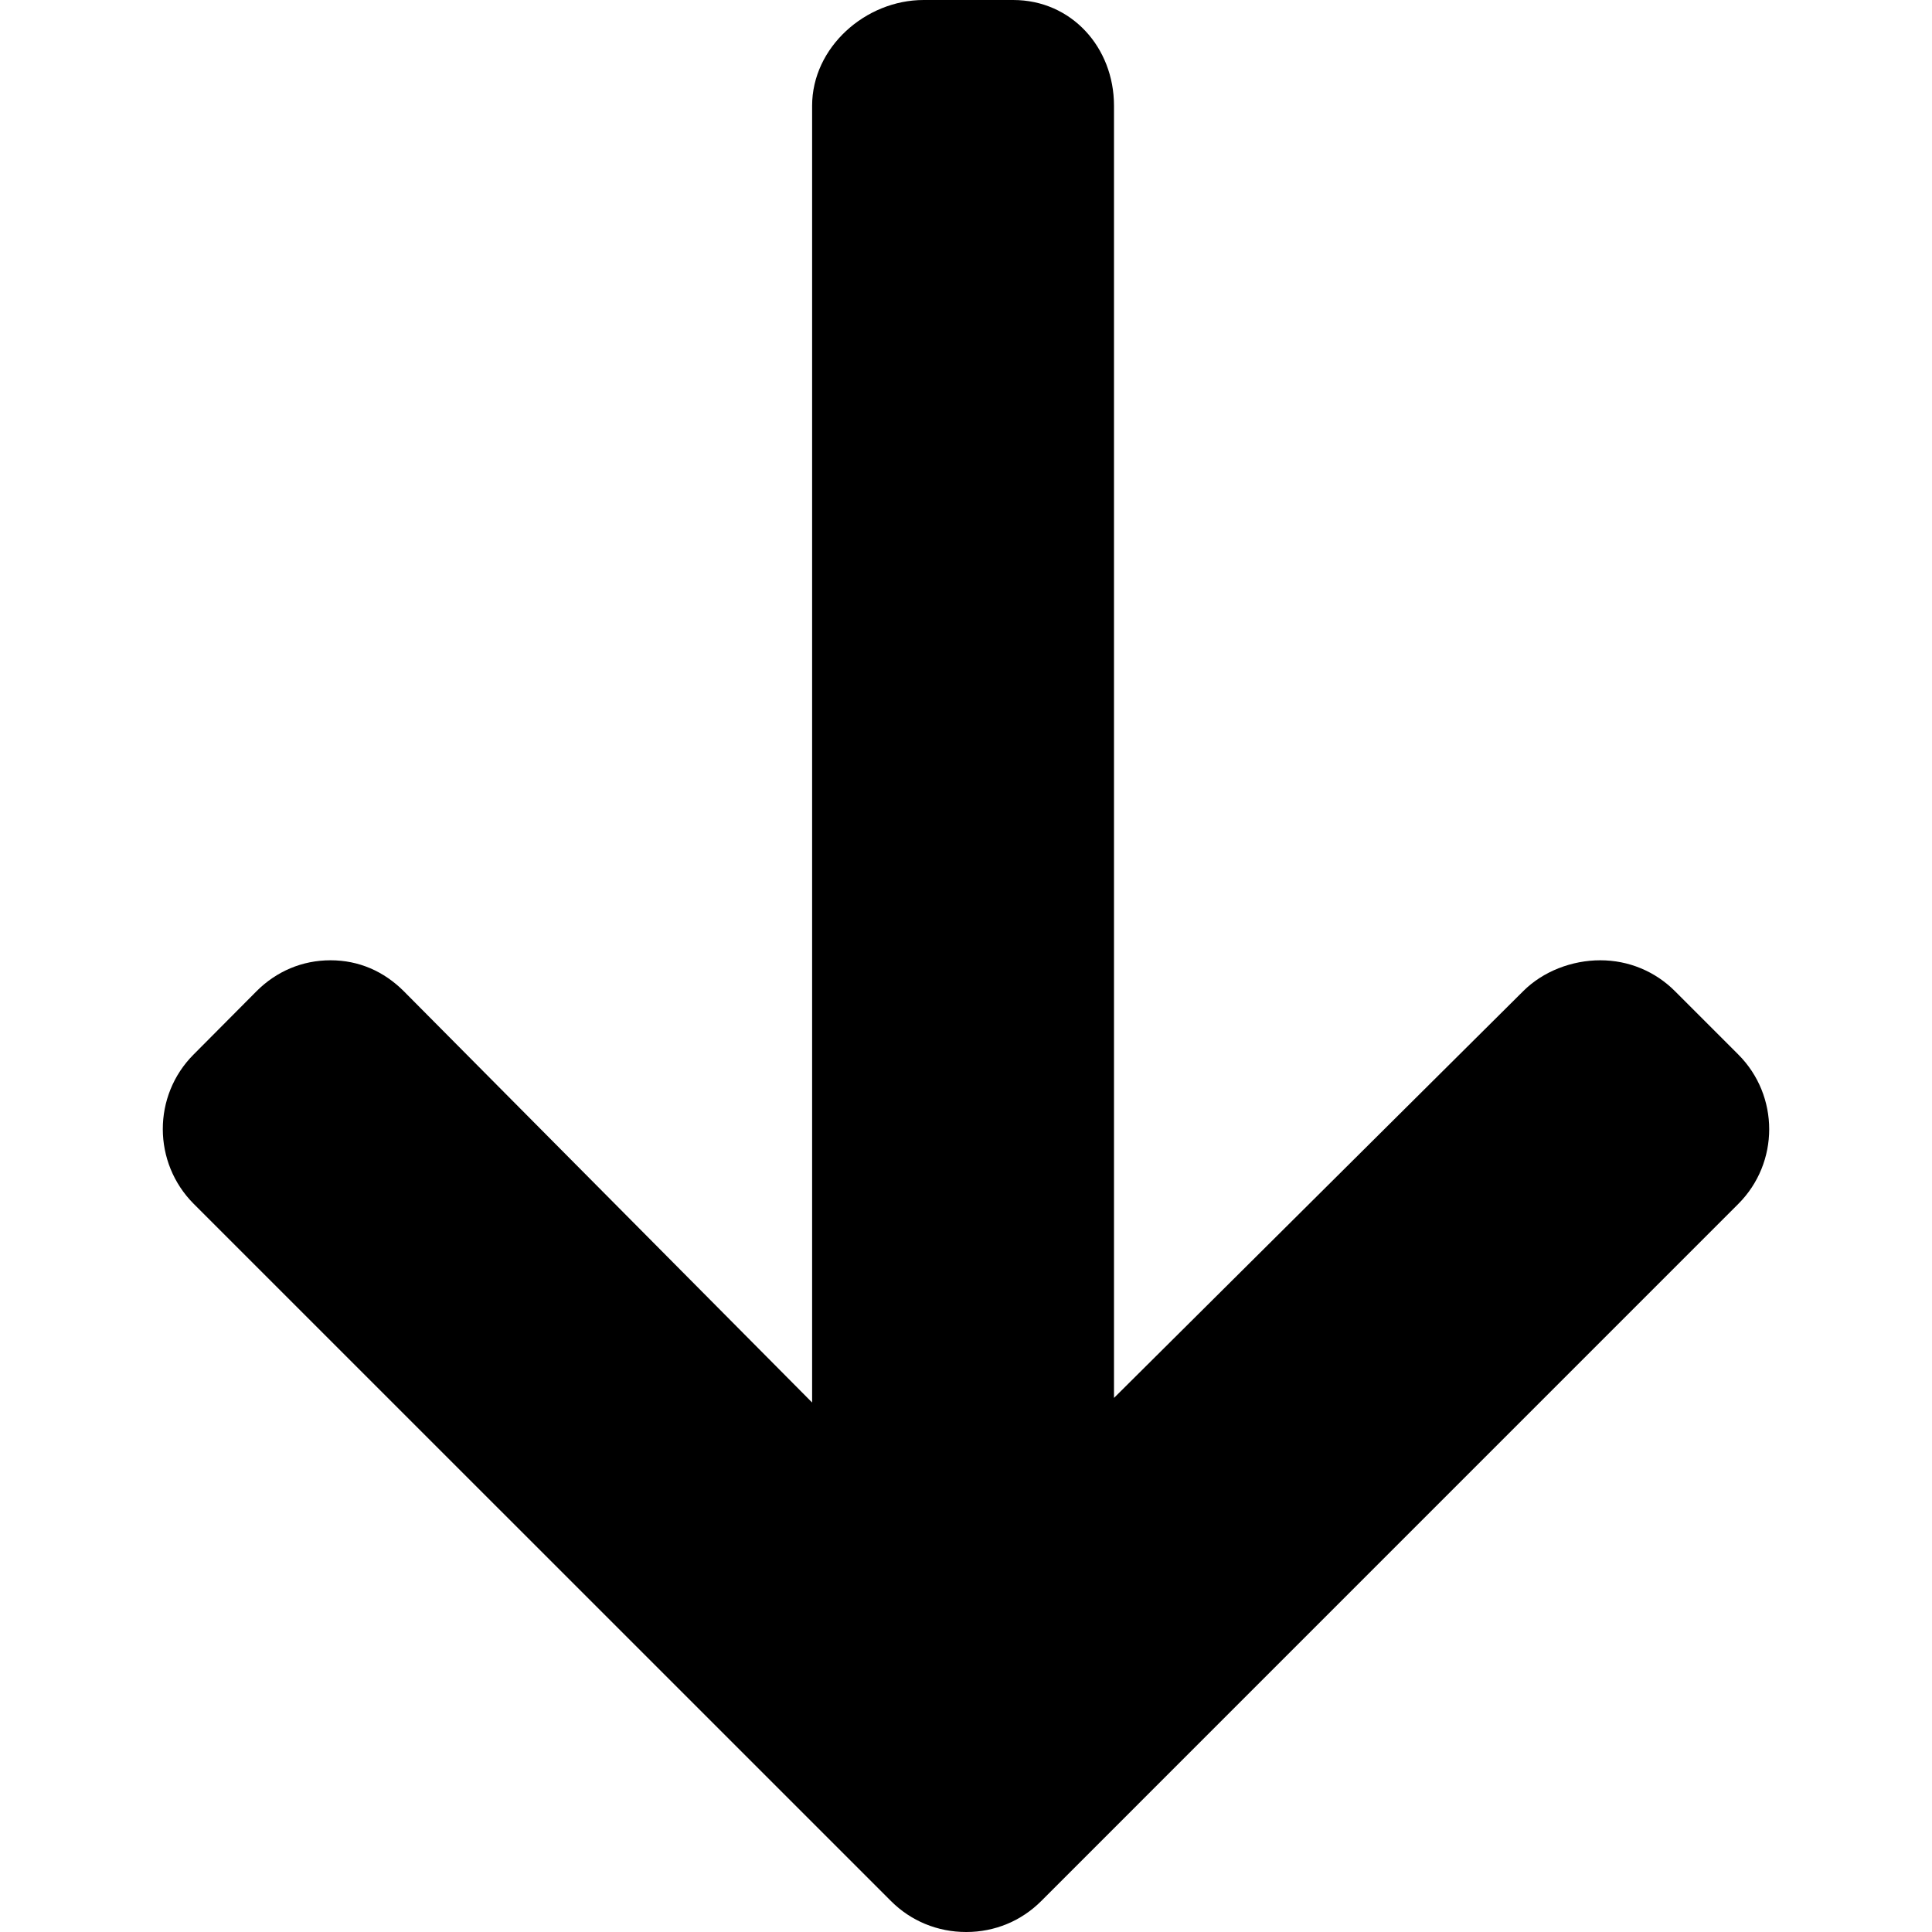
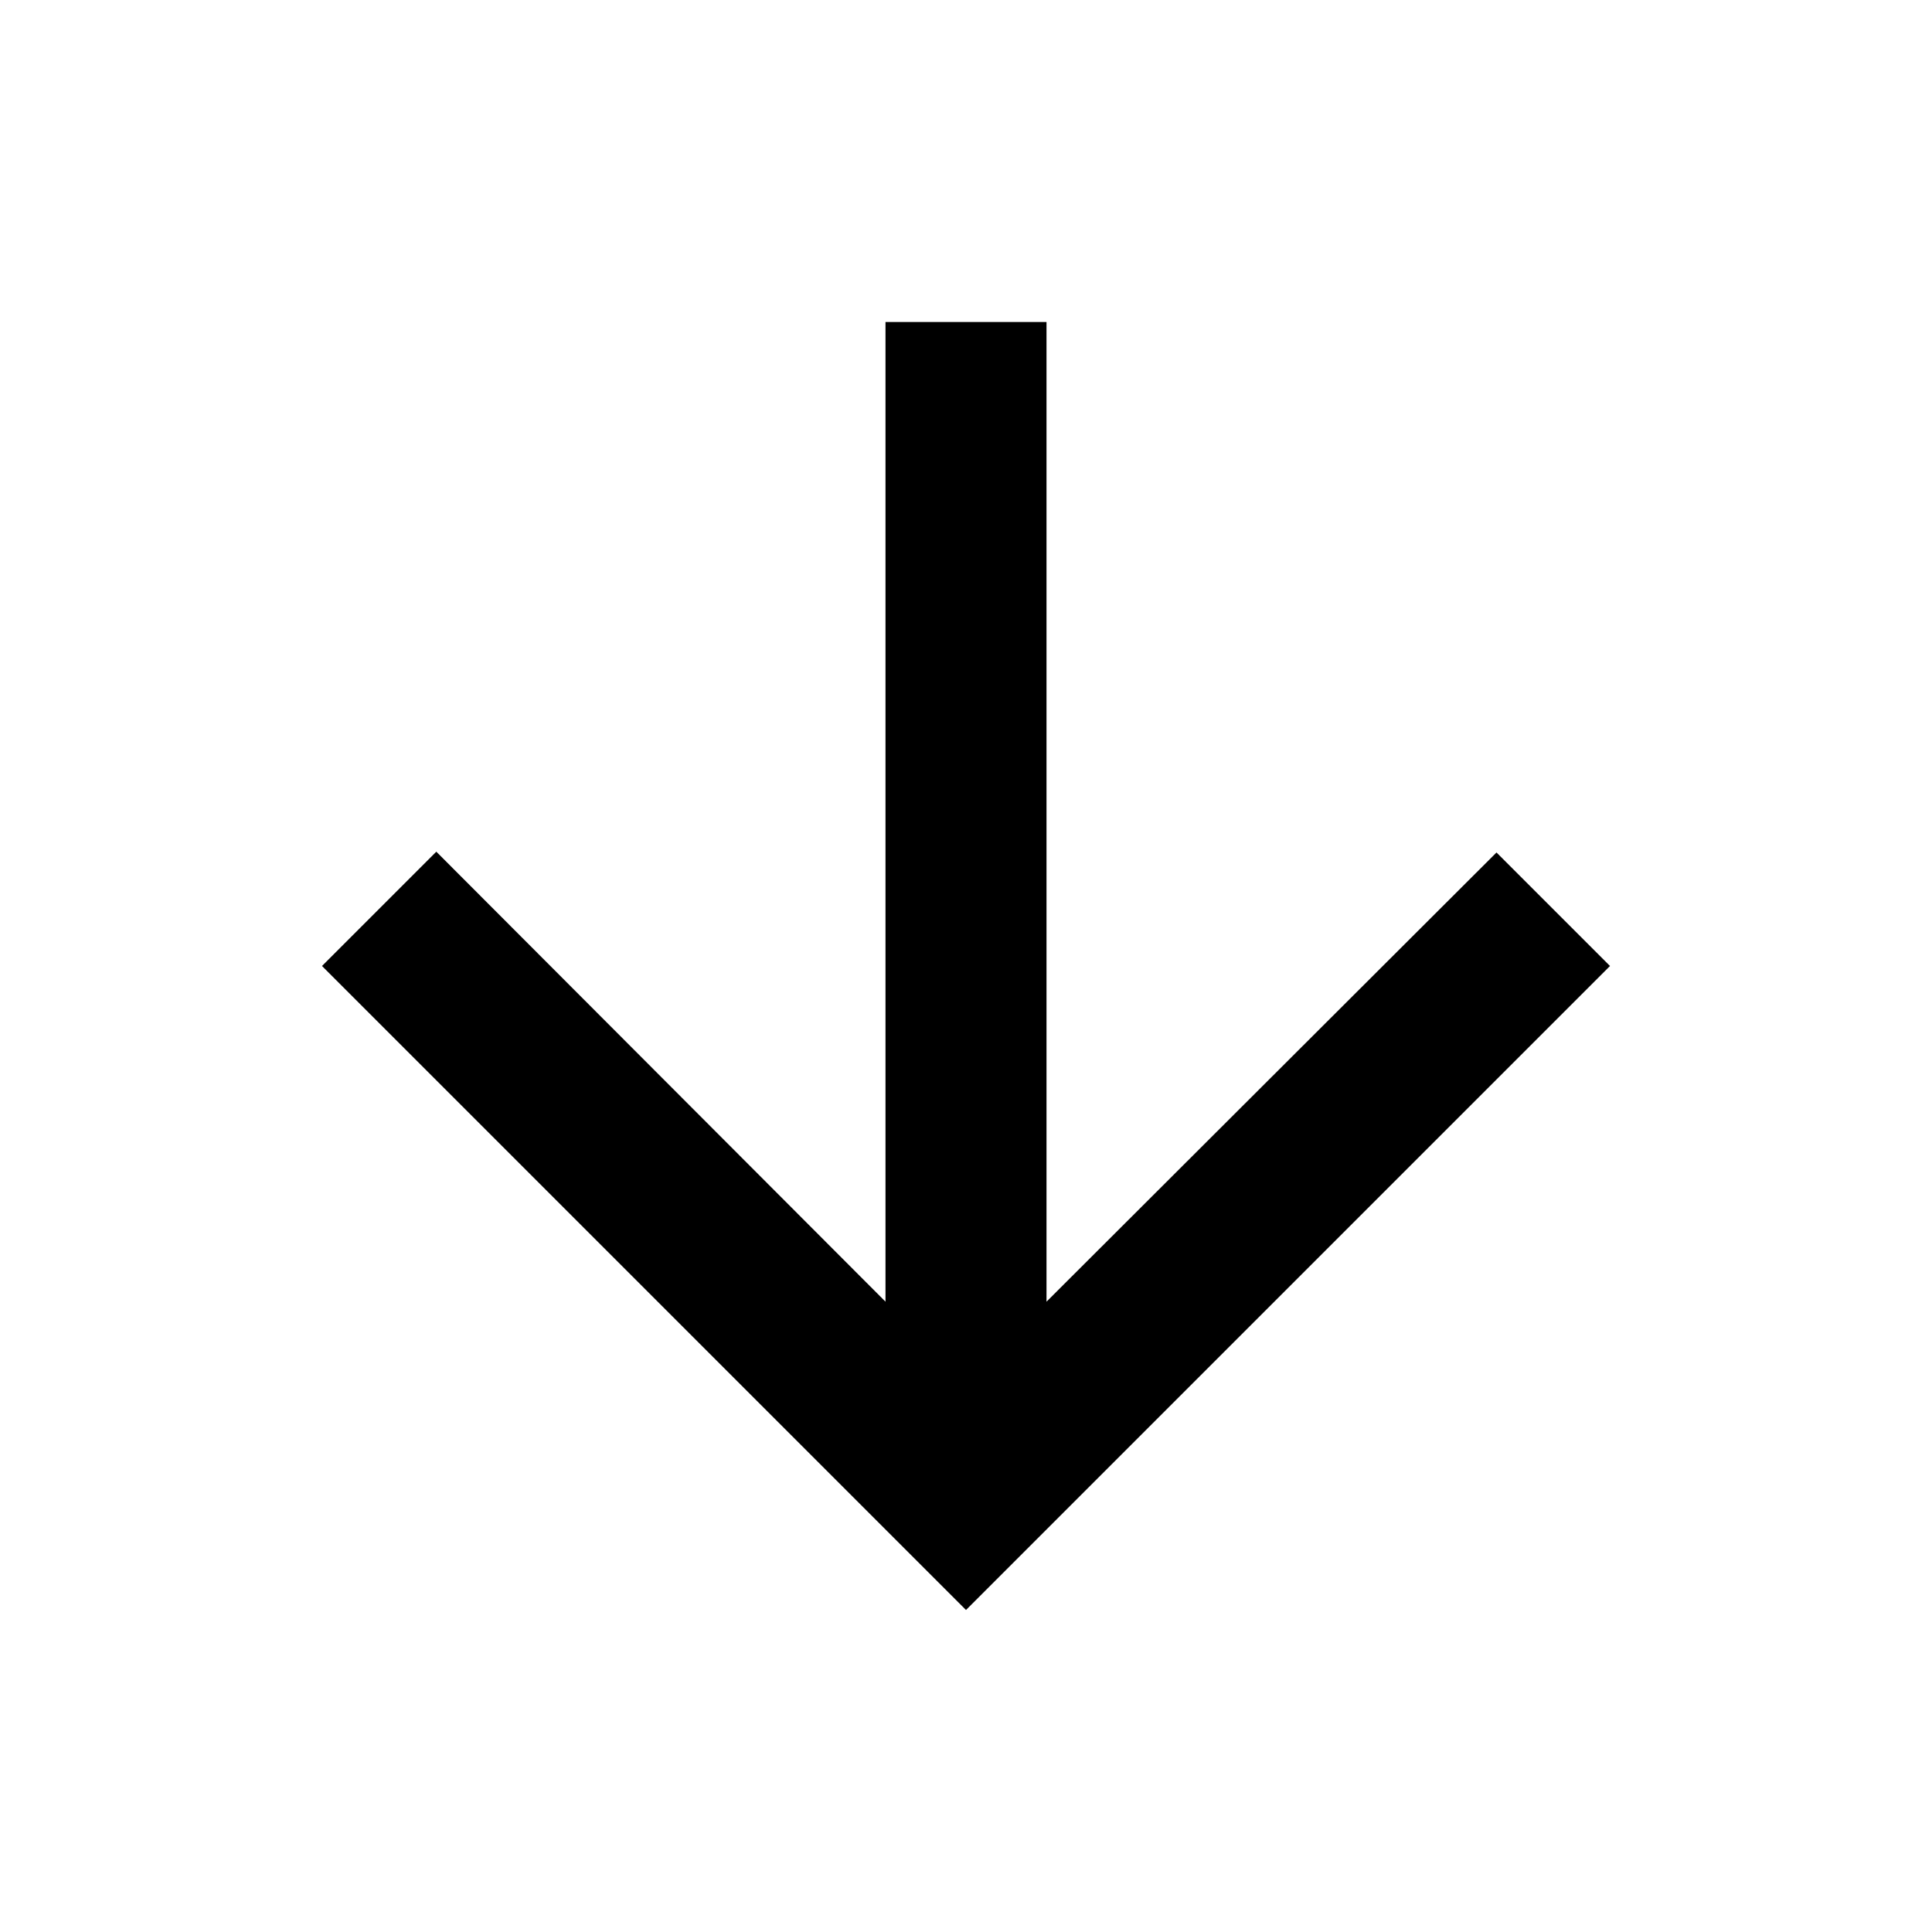
- <svg xmlns="http://www.w3.org/2000/svg" version="1.1" id="Layer_1" x="0px" y="0px" viewBox="0 0 492 492" style="enable-background:new 0 0 492 492;" xml:space="preserve">
-   <g>
-     <g>
-       <path d="M442.668,268.536l-16.116-16.12c-5.06-5.068-11.824-7.872-19.024-7.872c-7.208,0-14.584,2.804-19.644,7.872    L283.688,355.992V26.924C283.688,12.084,272.856,0,258.02,0h-22.804c-14.832,0-28.404,12.084-28.404,26.924v330.24    L102.824,252.416c-5.068-5.068-11.444-7.872-18.652-7.872c-7.2,0-13.776,2.804-18.84,7.872l-16.028,16.12    c-10.488,10.492-10.444,27.56,0.044,38.052l177.576,177.556c5.056,5.056,11.84,7.856,19.1,7.856h0.076    c7.204,0,13.972-2.8,19.028-7.856l177.54-177.552C453.164,296.104,453.164,279.028,442.668,268.536z" />
-     </g>
-   </g>
-   <g>
- </g>
-   <g>
- </g>
-   <g>
- </g>
-   <g>
- </g>
-   <g>
- </g>
-   <g>
- </g>
-   <g>
- </g>
-   <g>
- </g>
-   <g>
- </g>
-   <g>
- </g>
-   <g>
- </g>
-   <g>
- </g>
-   <g>
- </g>
-   <g>
- </g>
-   <g>
- </g>
+ <svg xmlns="http://www.w3.org/2000/svg" height="24px" viewBox="0 0 24 24" width="24px" fill="#000000">
+   <path d="M0 0h24v24H0V0z" fill="none" />
+   <path d="M20 12l-1.41-1.41L13 16.17V4h-2v12.17l-5.58-5.59L4 12l8 8 8-8z" />
</svg>
